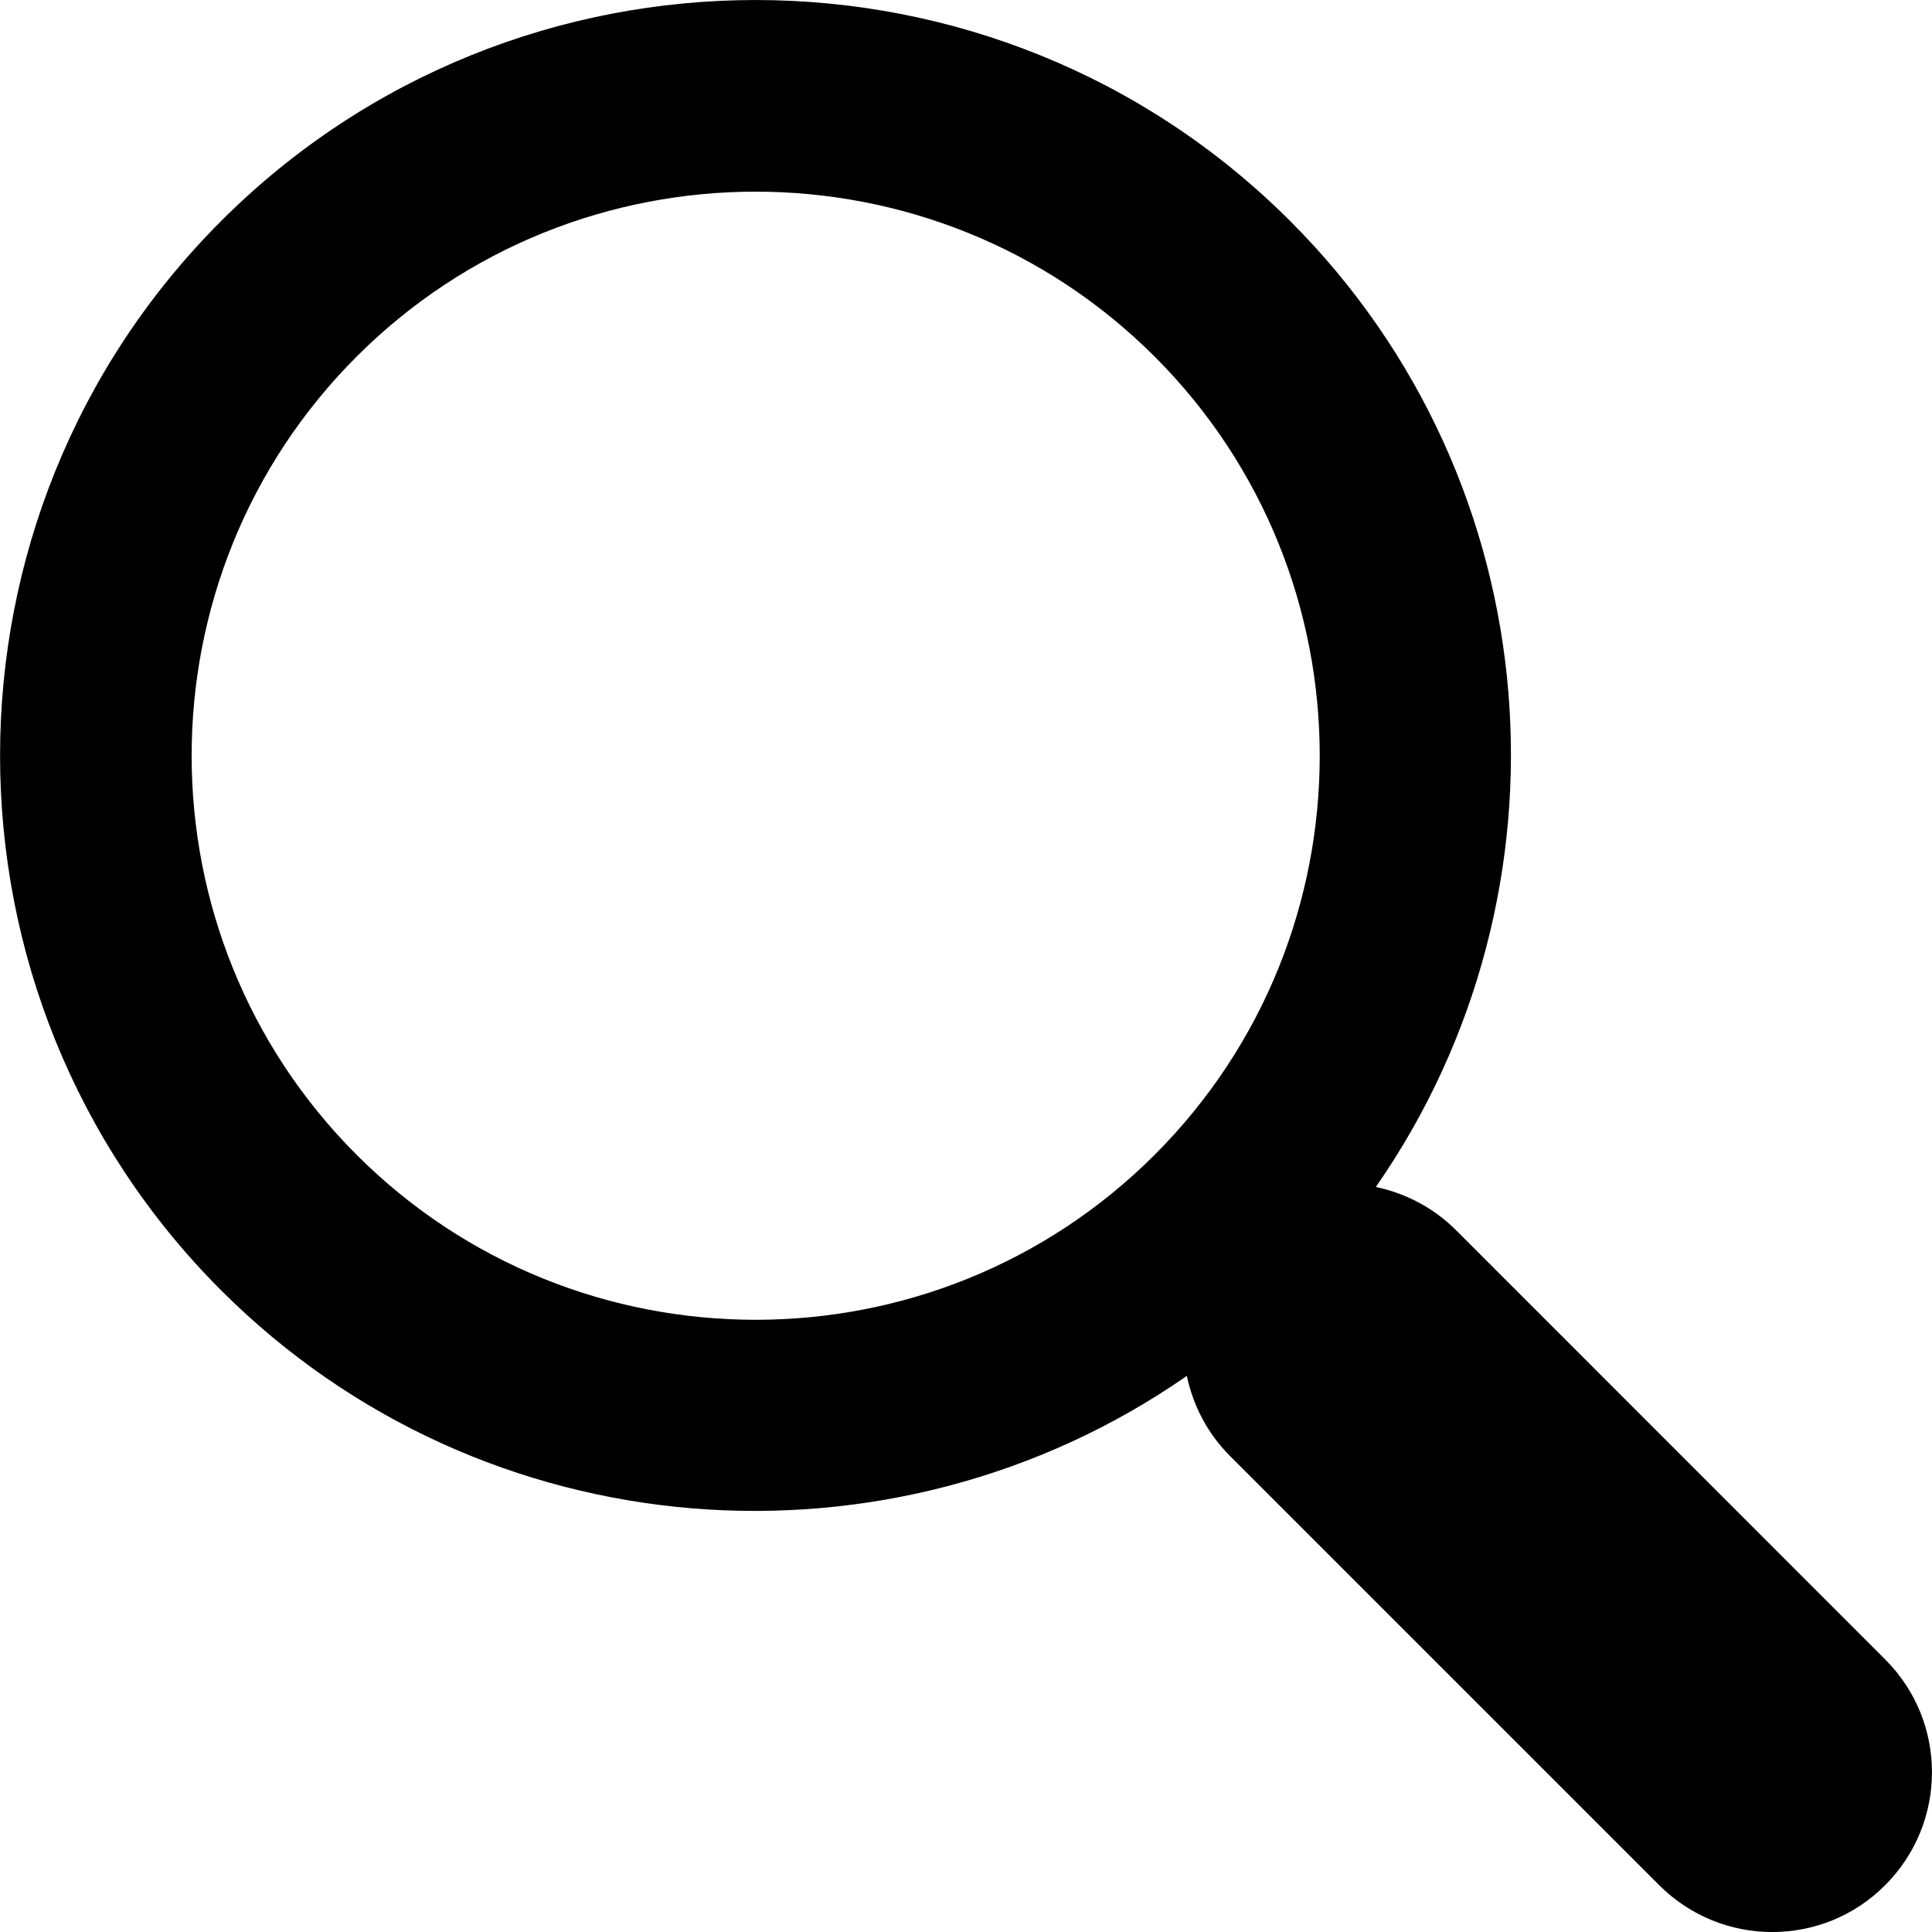
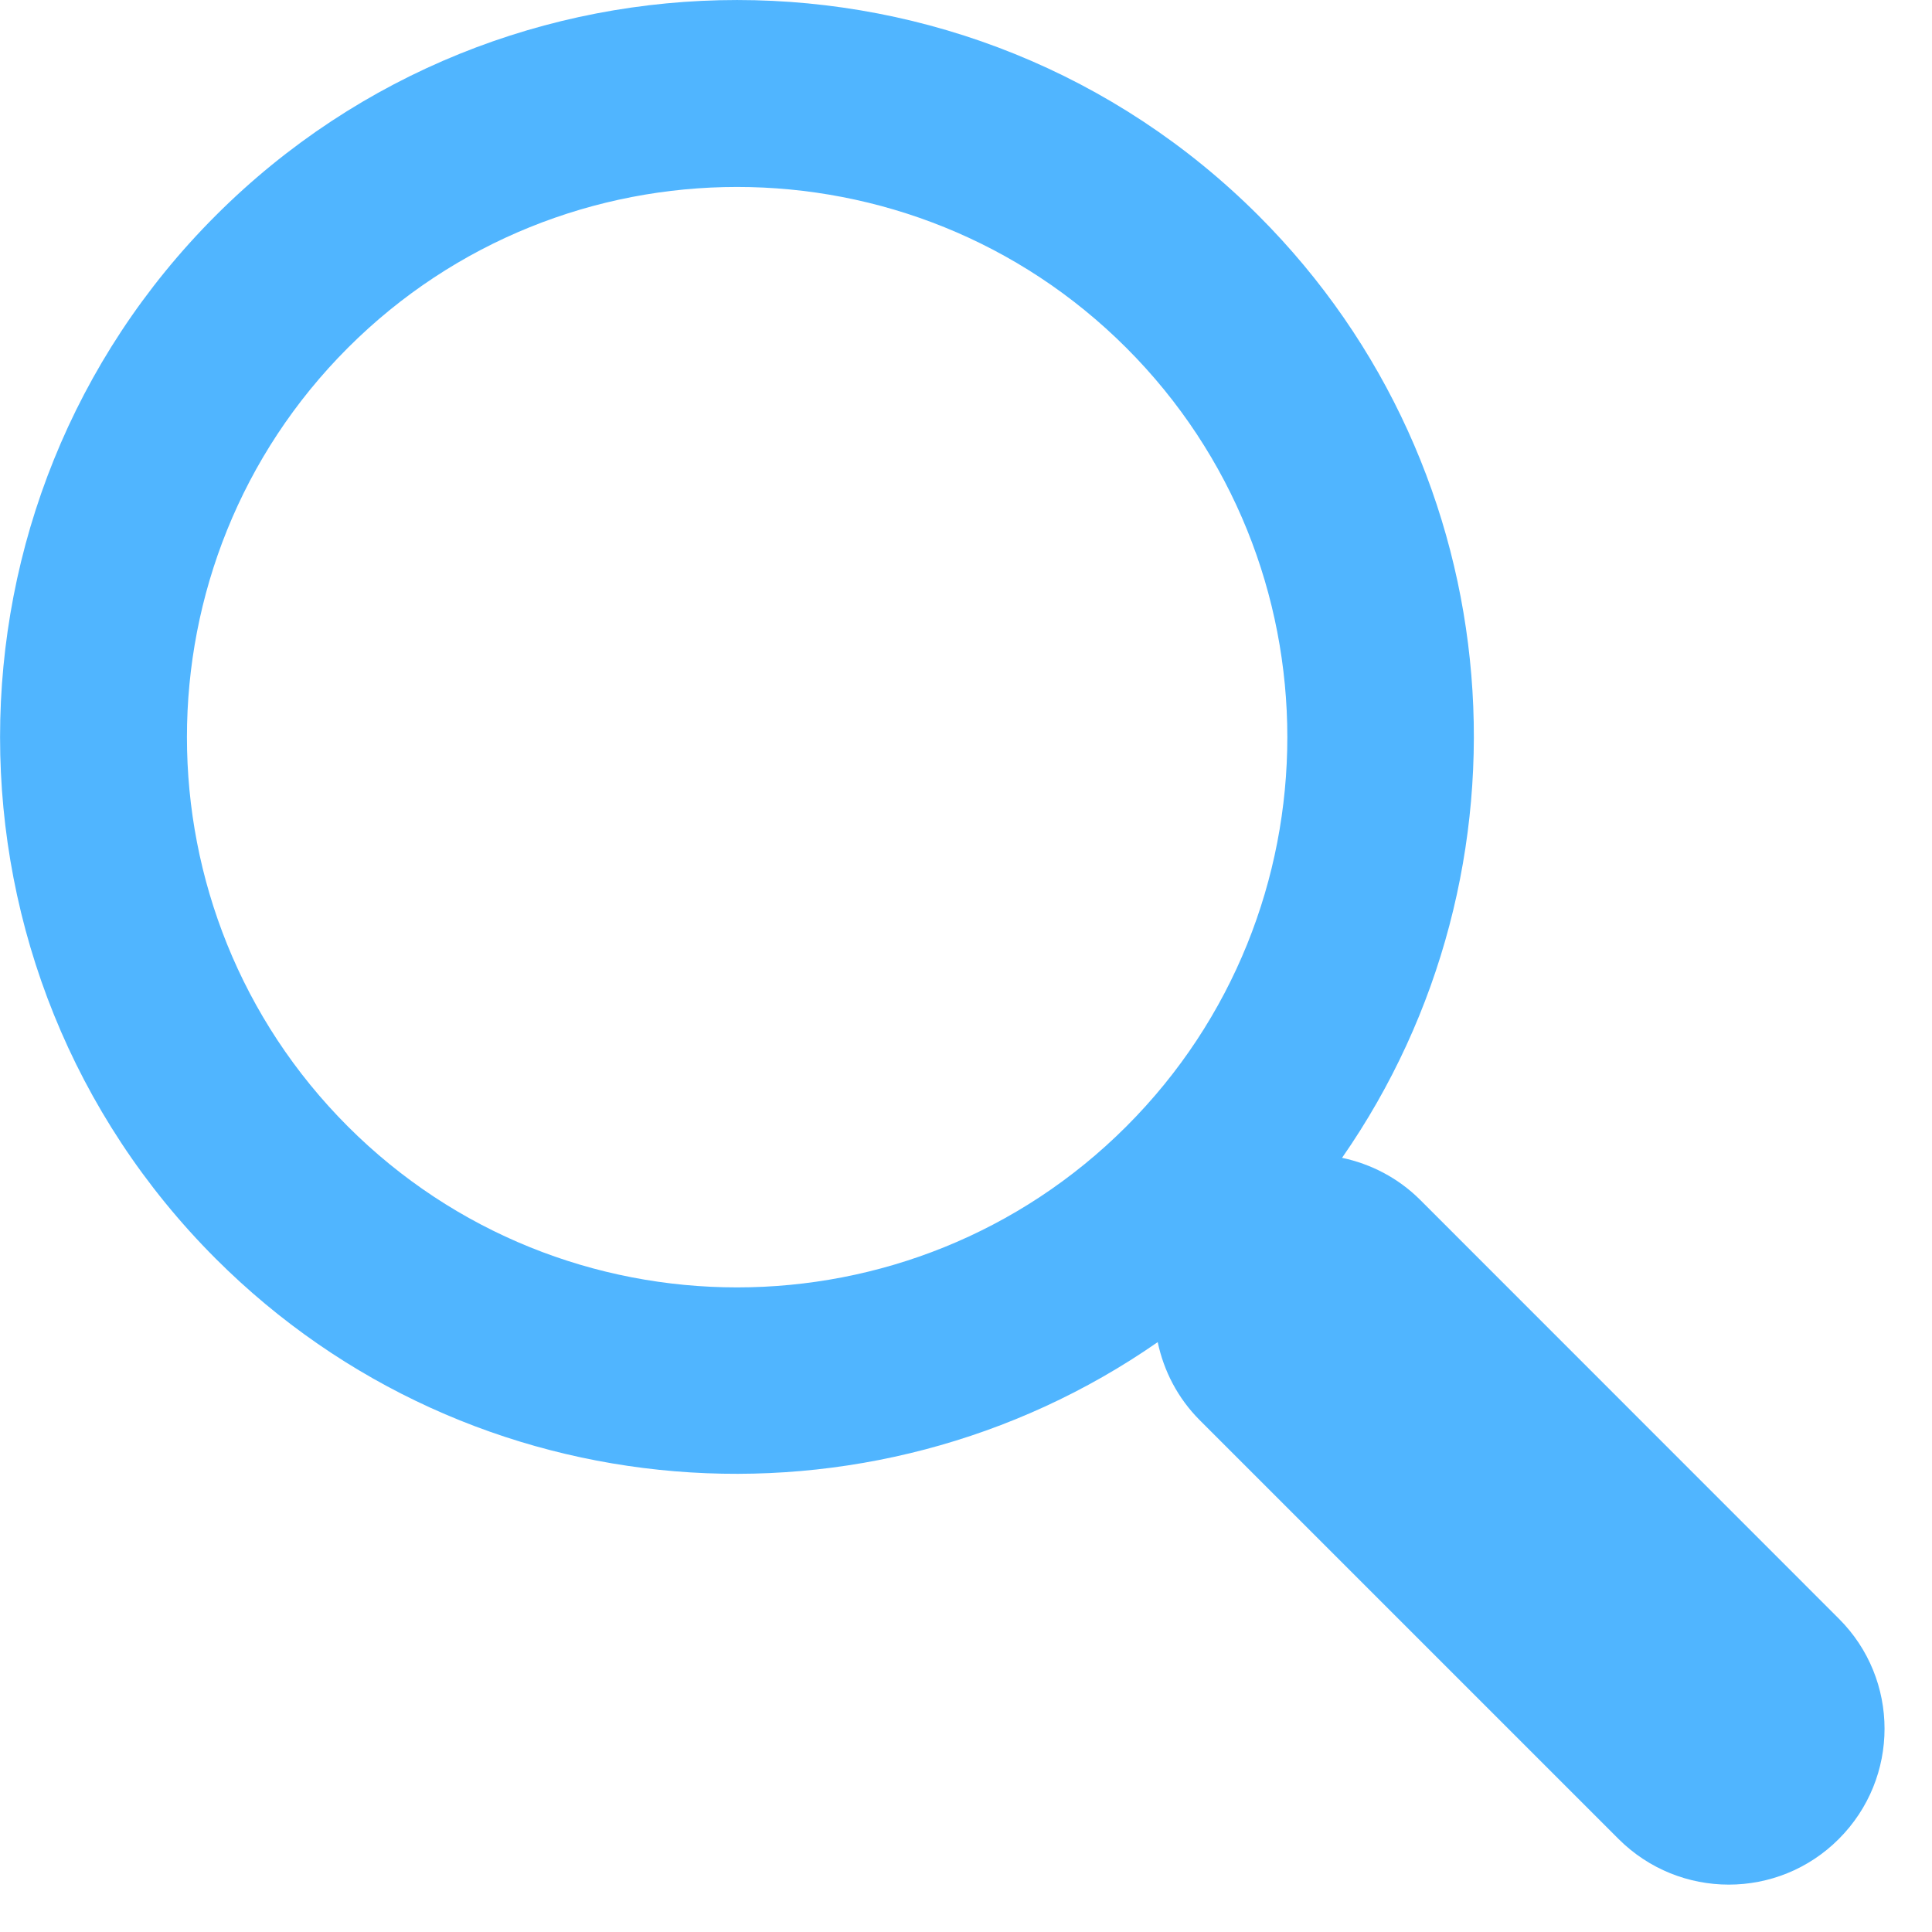
- <svg xmlns="http://www.w3.org/2000/svg" version="1.1" id="Capa_1" x="0px" y="0px" width="30.239px" height="30.239px" viewBox="0 0 30.239 30.239" style="enable-background:new 0 0 30.239 30.239;" xml:space="preserve">
-   <g>
-     <path d="M20.194,3.46c-4.613-4.613-12.121-4.613-16.734,0c-4.612,4.614-4.612,12.121,0,16.735   c4.108,4.107,10.506,4.547,15.116,1.34c0.097,0.459,0.319,0.897,0.676,1.254l6.718,6.718c0.979,0.977,2.561,0.977,3.535,0   c0.978-0.978,0.978-2.56,0-3.535l-6.718-6.72c-0.355-0.354-0.794-0.577-1.253-0.674C24.743,13.967,24.303,7.57,20.194,3.46z    M18.073,18.074c-3.444,3.444-9.049,3.444-12.492,0c-3.442-3.444-3.442-9.048,0-12.492c3.443-3.443,9.048-3.443,12.492,0   C21.517,9.026,21.517,14.63,18.073,18.074z" />
-   </g>
-   <g>
- </g>
-   <g>
- </g>
-   <g>
- </g>
-   <g>
- </g>
-   <g>
- </g>
-   <g>
- </g>
-   <g>
- </g>
-   <g>
- </g>
-   <g>
- </g>
-   <g>
- </g>
-   <g>
- </g>
-   <g>
- </g>
-   <g>
- </g>
-   <g>
- </g>
-   <g>
- </g>
+ <svg xmlns="http://www.w3.org/2000/svg" width="31" height="31" viewBox="0 0 31 31" fill="none">
+   <path d="M20.194 3.46C15.581 -1.153 8.073 -1.153 3.46 3.46C-1.152 8.074 -1.152 15.581 3.46 20.195C7.568 24.302 13.966 24.742 18.576 21.535C18.673 21.994 18.895 22.432 19.252 22.789L25.97 29.507C26.949 30.484 28.531 30.484 29.505 29.507C30.483 28.529 30.483 26.947 29.505 25.972L22.787 19.252C22.432 18.898 21.993 18.675 21.534 18.578C24.743 13.967 24.303 7.57 20.194 3.46ZM18.073 18.074C14.629 21.518 9.024 21.518 5.581 18.074C2.139 14.63 2.139 9.026 5.581 5.582C9.024 2.139 14.629 2.139 18.073 5.582C21.517 9.026 21.517 14.63 18.073 18.074Z" fill="#50B5FF" />
</svg>
